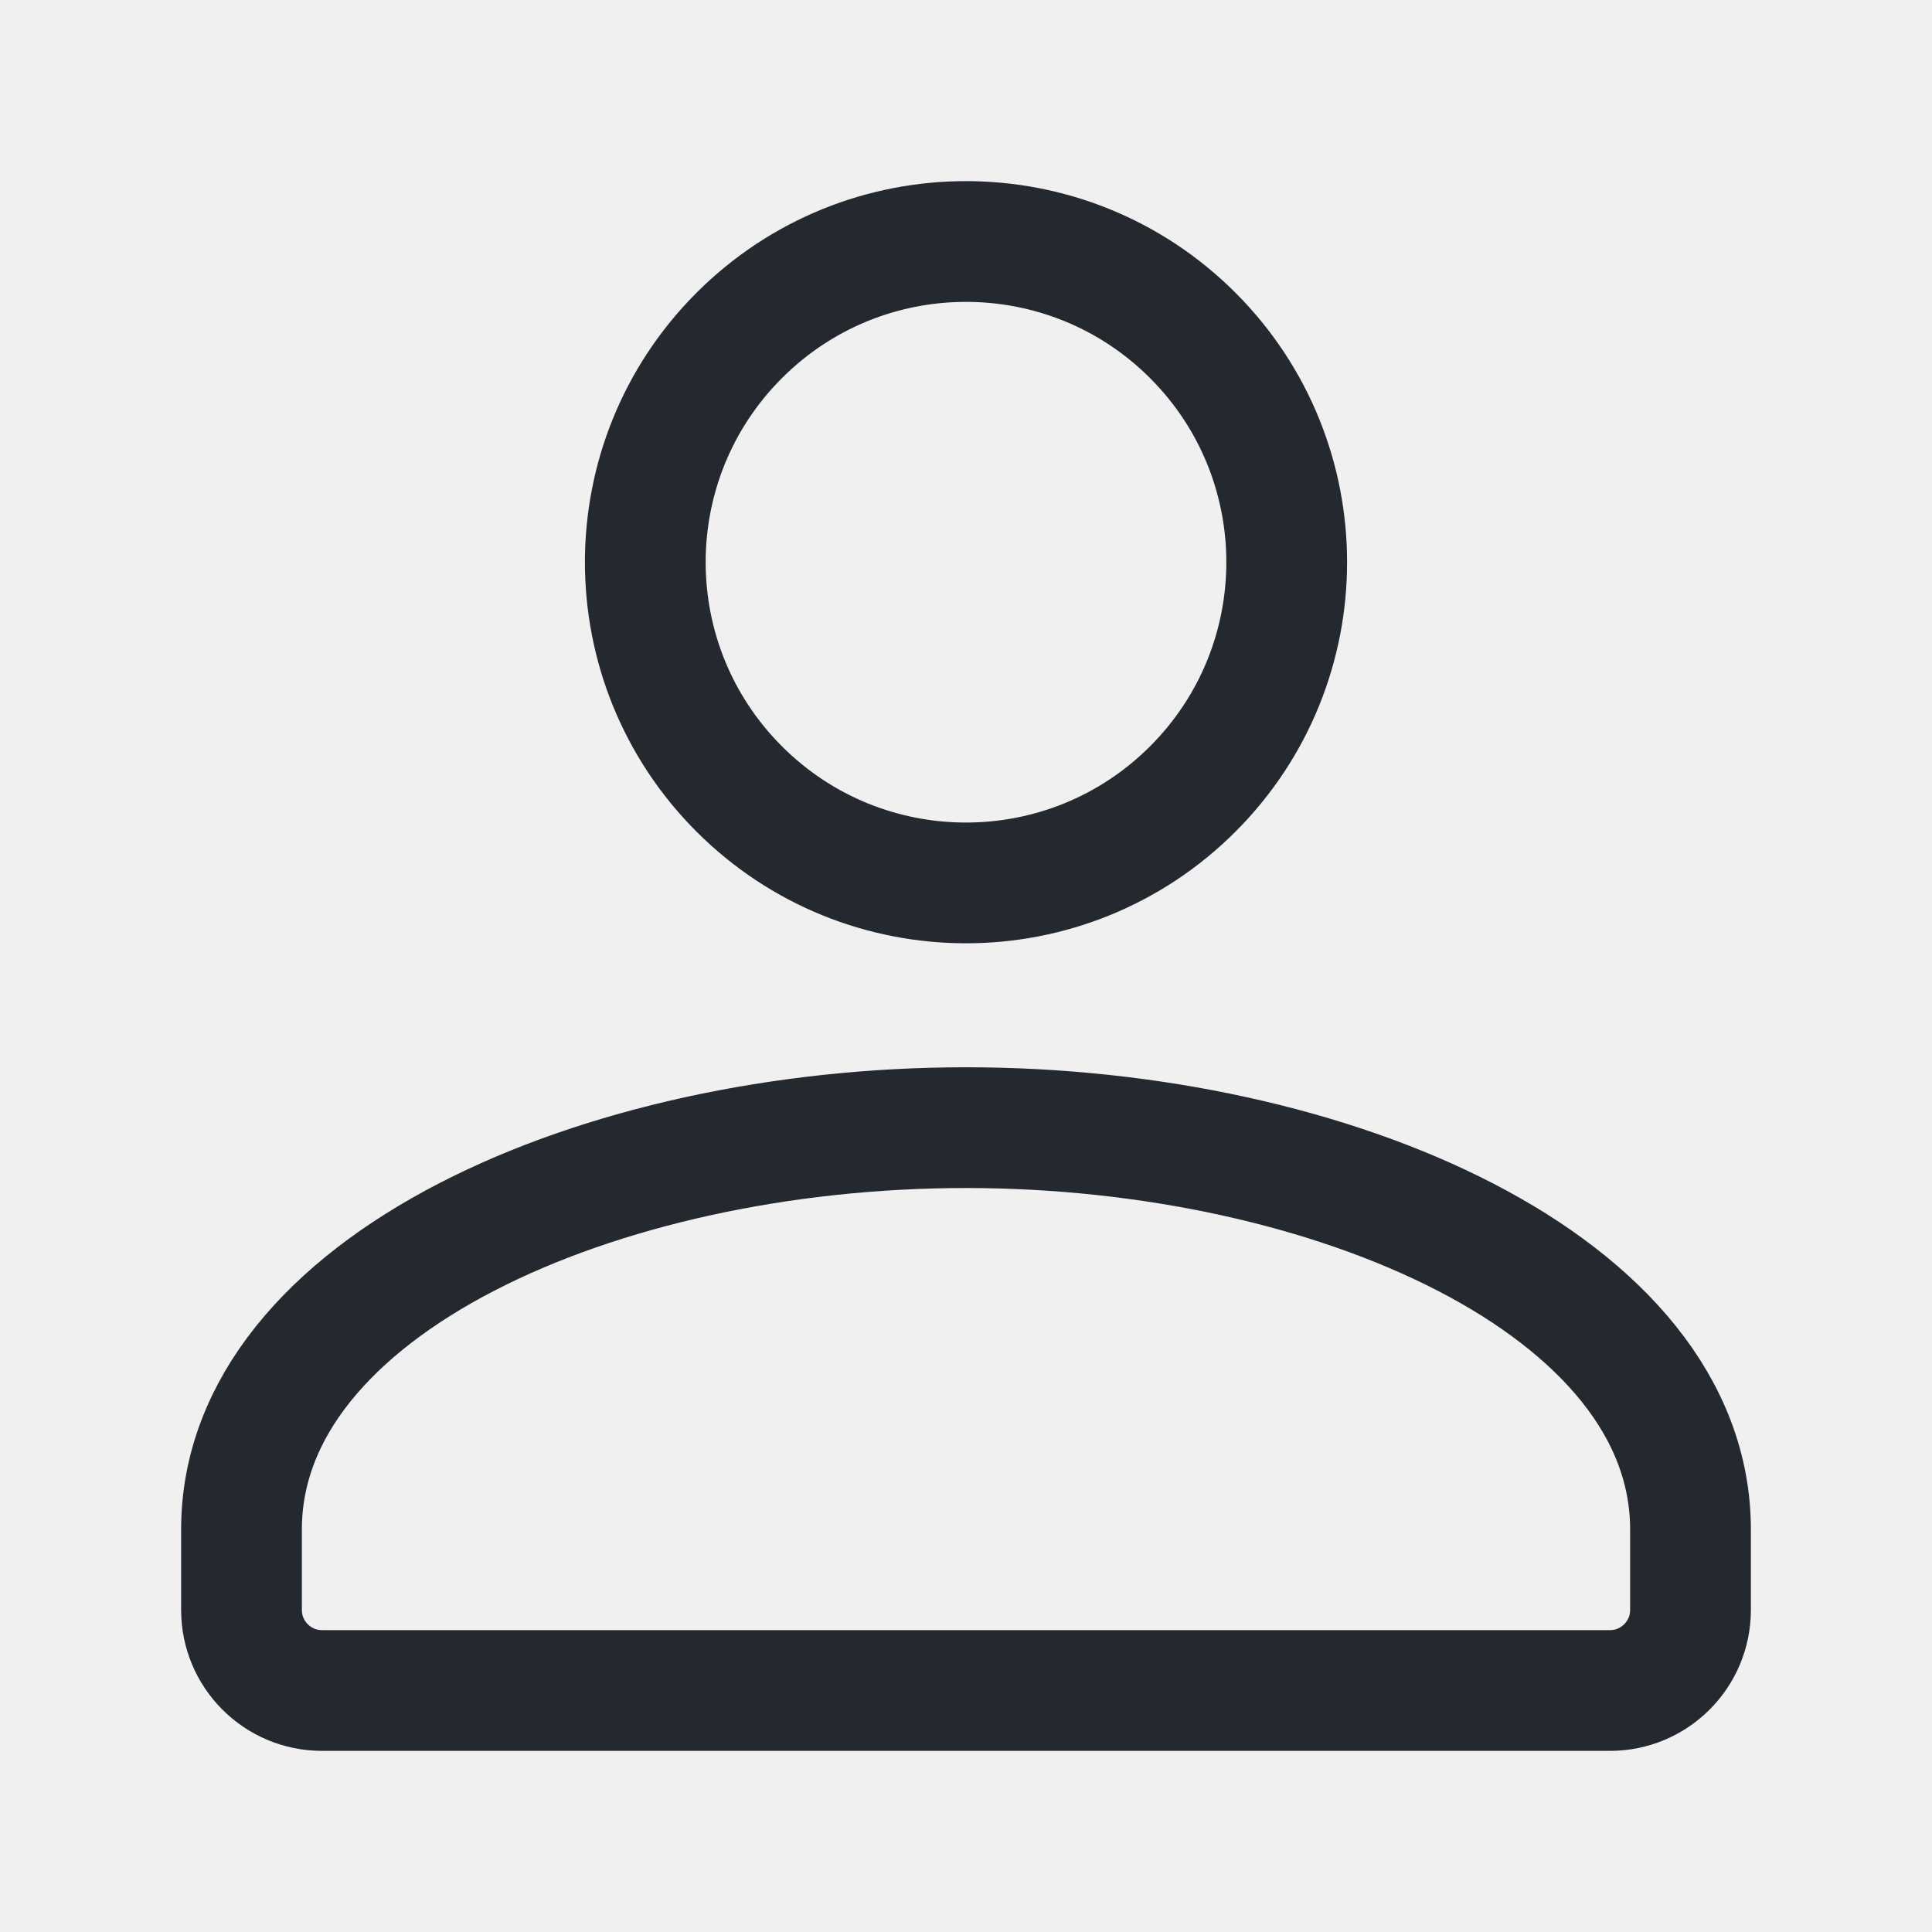
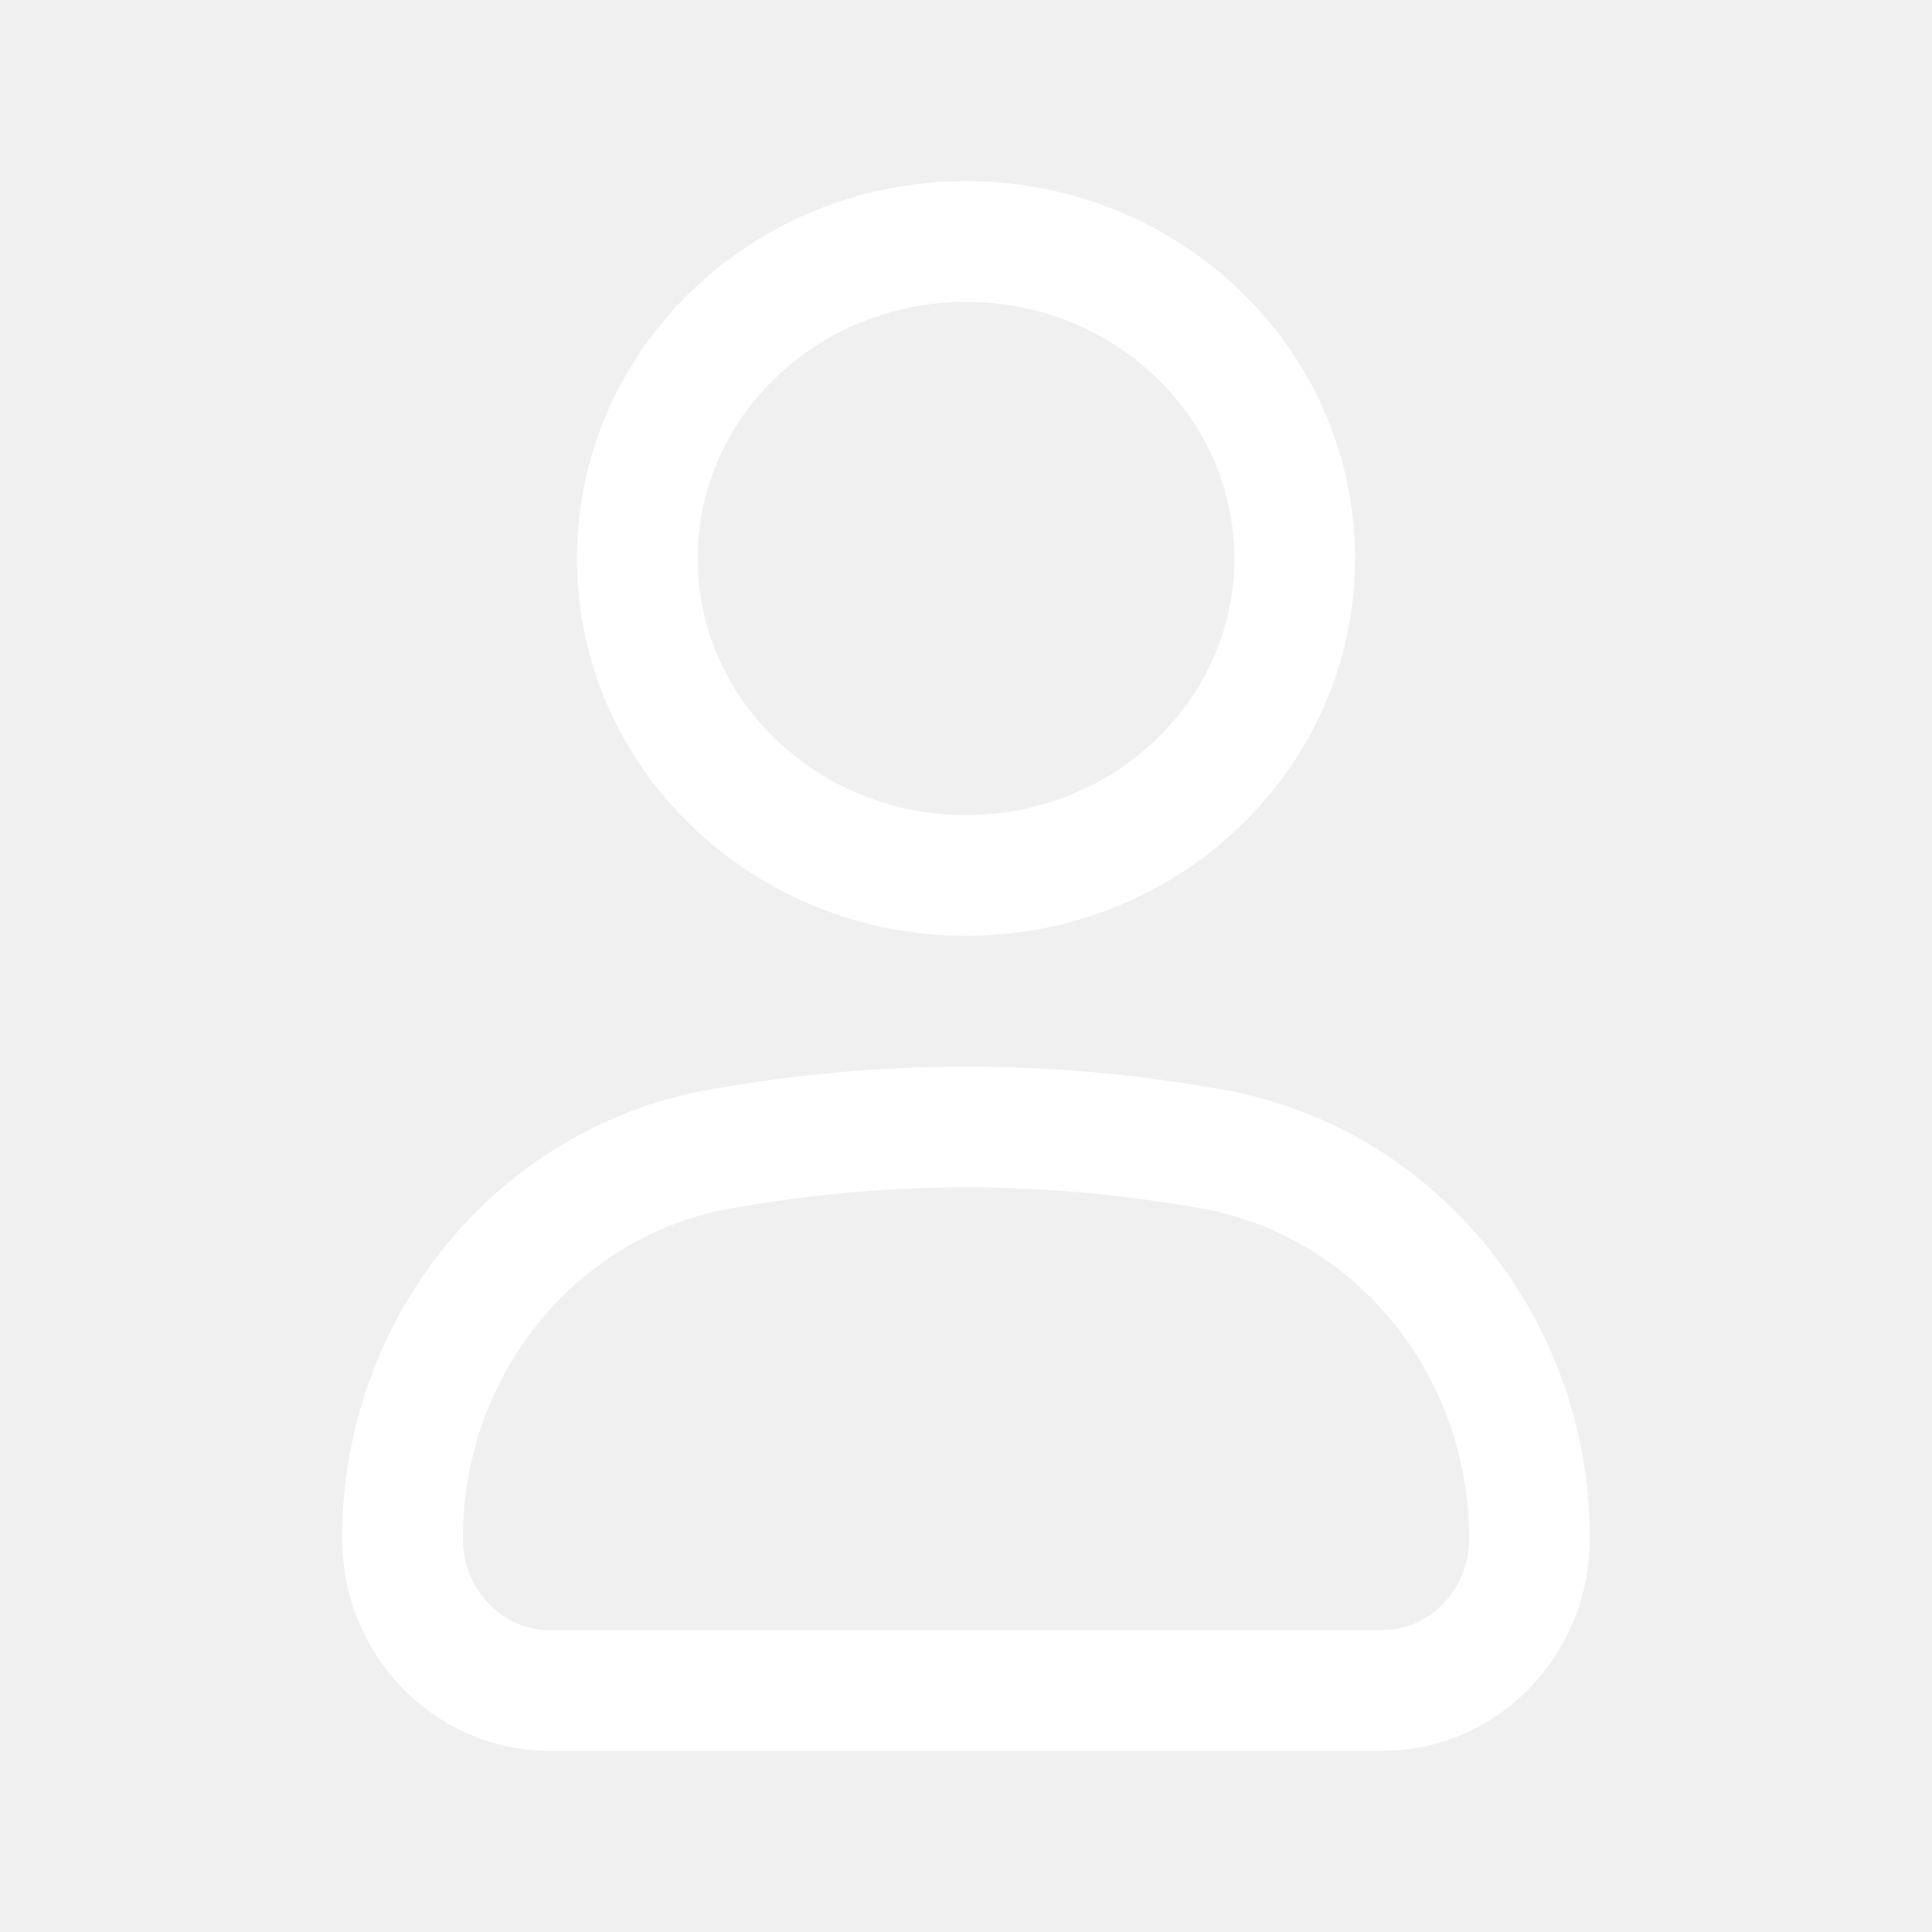
<svg xmlns="http://www.w3.org/2000/svg" width="24" height="24" viewBox="0 0 24 24" fill="none">
-   <path d="M14.817 4.167C16.373 5.723 16.373 8.245 14.817 9.801C13.261 11.357 10.739 11.357 9.183 9.801C7.627 8.245 7.627 5.723 9.183 4.167C10.739 2.611 13.261 2.611 14.817 4.167" stroke="#24292F" stroke-width="1.5" stroke-linecap="round" stroke-linejoin="round" />
-   <path d="M12 14.008C16.554 14.008 21 15.975 21 19V20C21 20.552 20.552 21 20 21H4C3.448 21 3 20.552 3 20V19C3 15.974 7.446 14.008 12 14.008" stroke="#24292F" stroke-width="1.5" stroke-linecap="round" stroke-linejoin="round" />
+   <path d="M5 19.111C5 16.698 6.697 14.643 9.004 14.263L9.212 14.228C11.059 13.924 12.941 13.924 14.788 14.228L14.996 14.263C17.303 14.643 19 16.698 19 19.111C19 20.154 18.181 21 17.172 21H6.828C5.818 21 5 20.154 5 19.111Z" stroke="white" stroke-width="1.5" />
+   <path d="M16.083 6.938C16.083 9.112 14.255 10.875 12 10.875C9.745 10.875 7.917 9.112 7.917 6.938C7.917 4.763 9.745 3 12 3C14.255 3 16.083 4.763 16.083 6.938Z" stroke="white" stroke-width="1.5" />
</svg>
